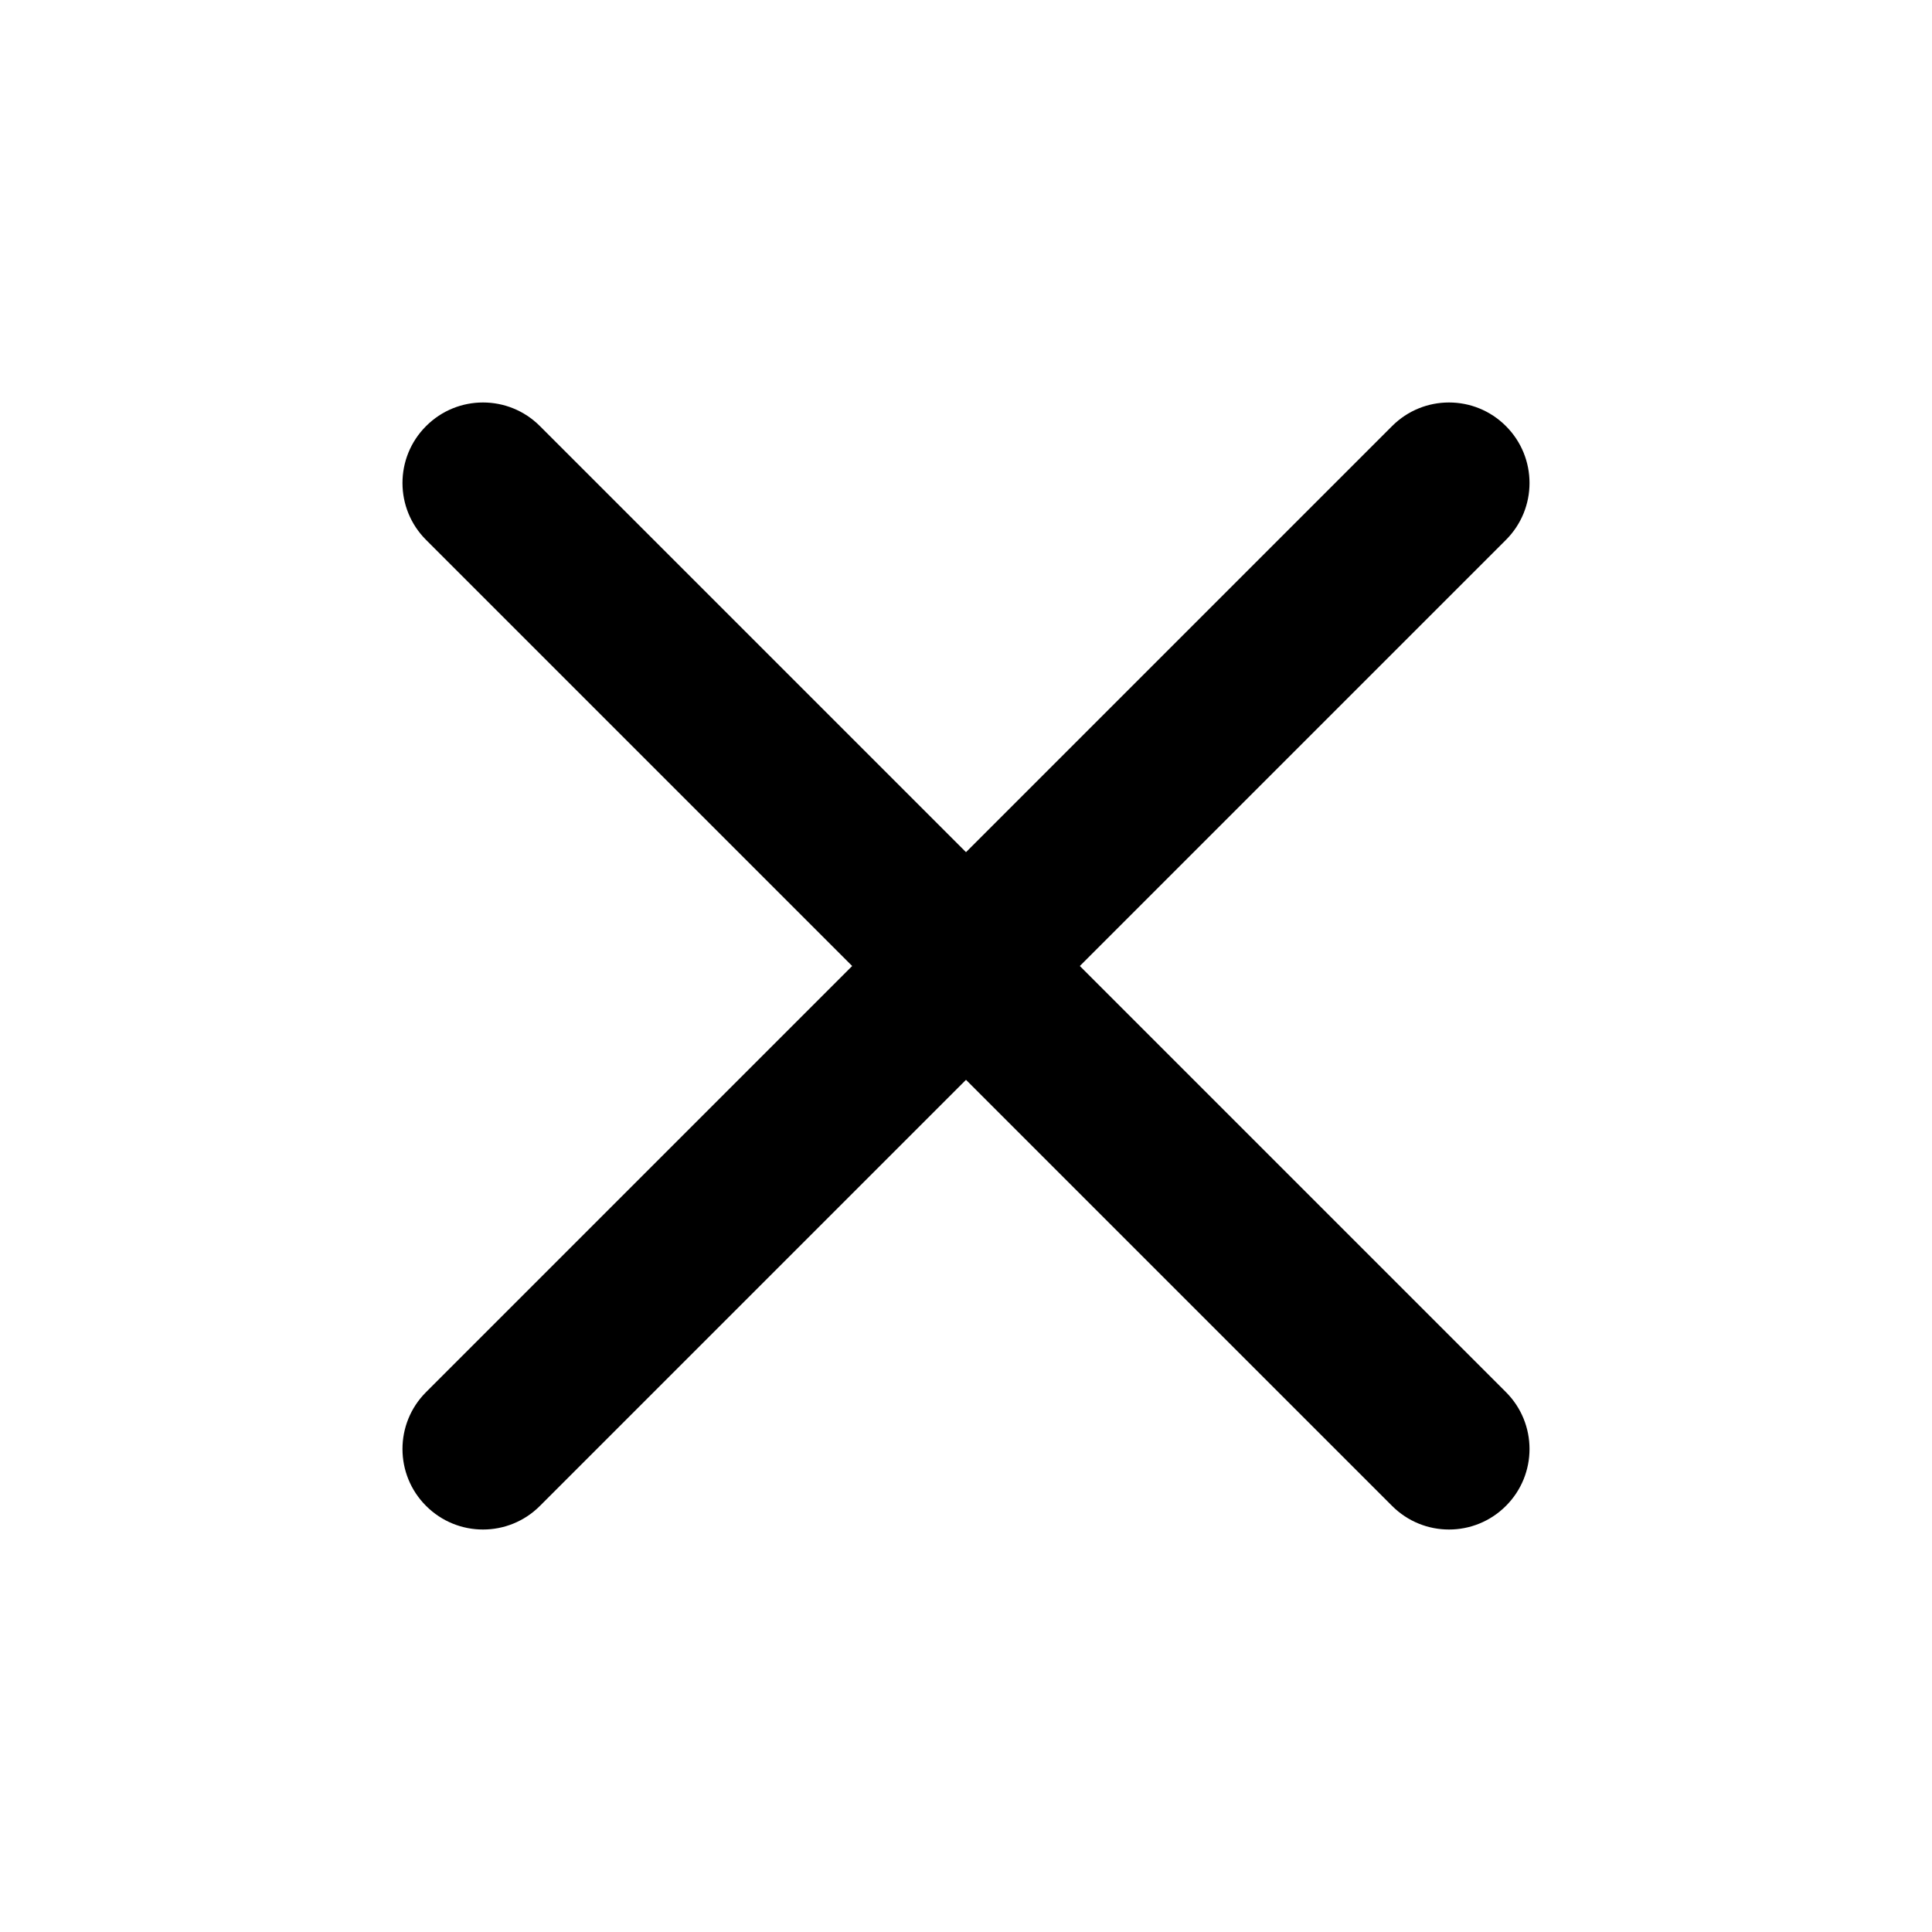
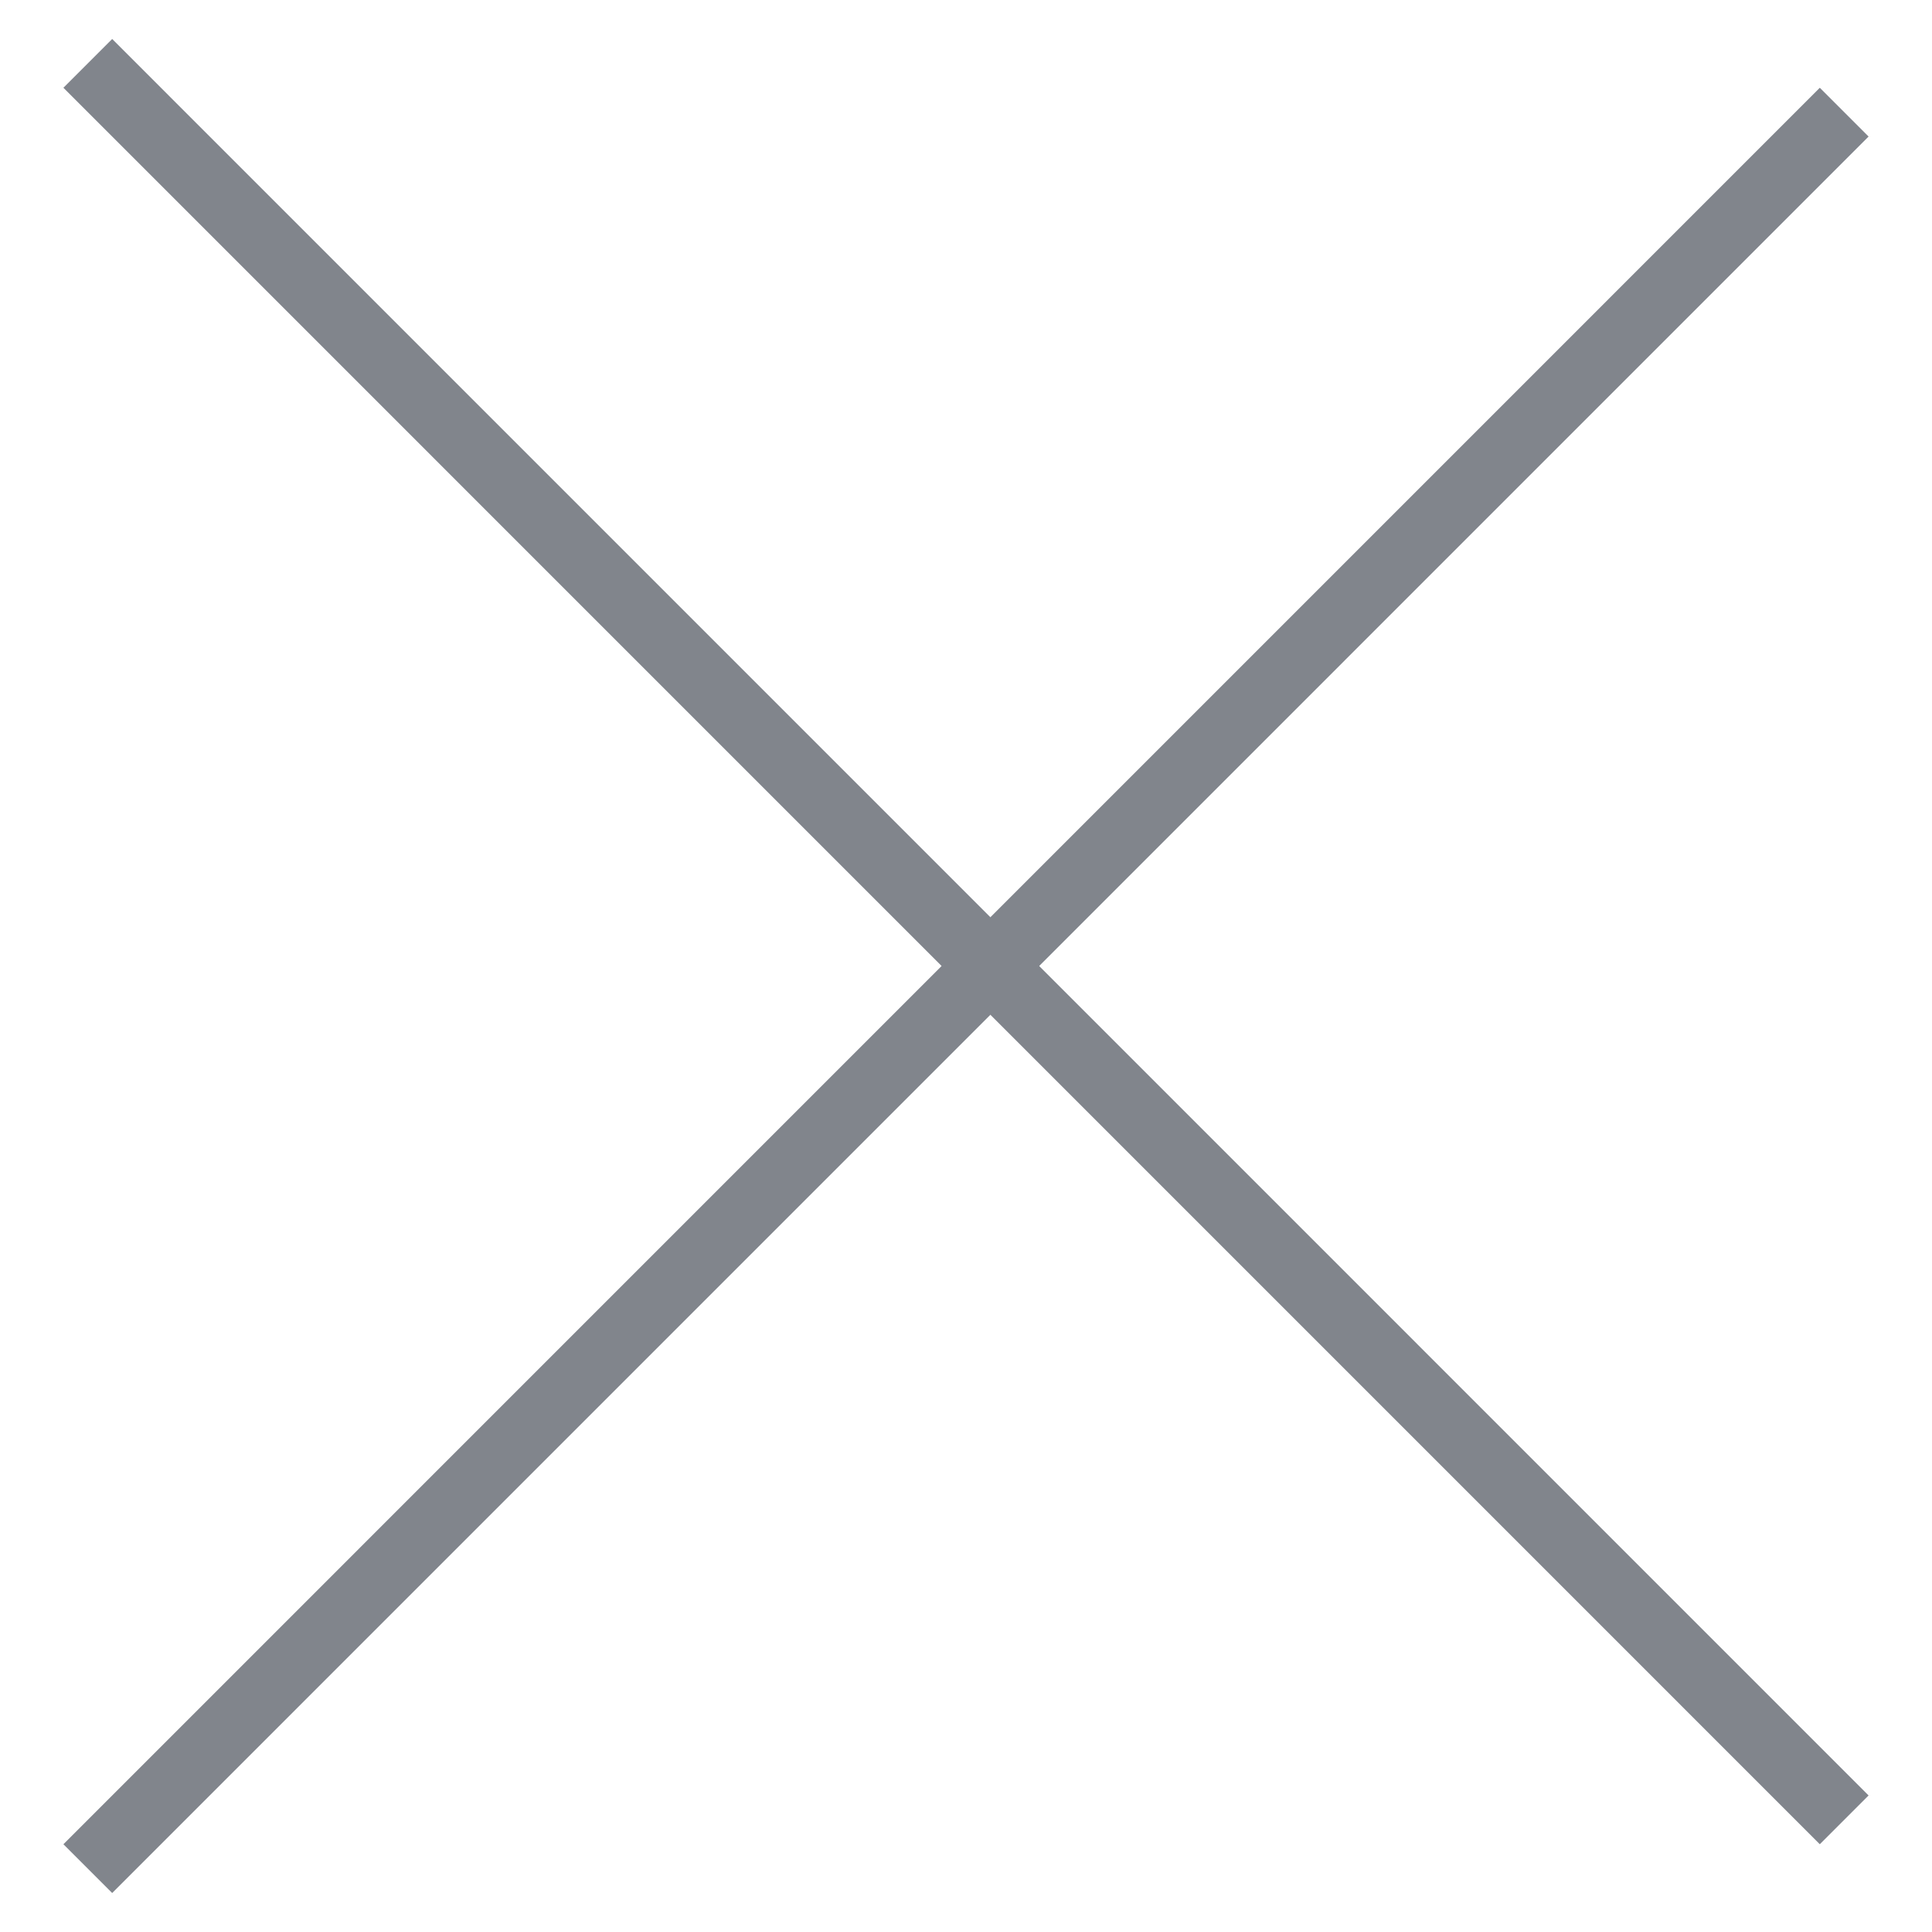
- <svg xmlns="http://www.w3.org/2000/svg" width="24" height="24" viewBox="0 0 24 24" fill="none">
-   <path fill-rule="evenodd" clip-rule="evenodd" d="M18.707 5.293C19.098 5.683 19.098 6.317 18.707 6.707L6.707 18.707C6.317 19.098 5.683 19.098 5.293 18.707C4.902 18.317 4.902 17.683 5.293 17.293L17.293 5.293C17.683 4.902 18.317 4.902 18.707 5.293Z" fill="currentColor" />
-   <path fill-rule="evenodd" clip-rule="evenodd" d="M5.293 5.293C5.683 4.902 6.317 4.902 6.707 5.293L18.707 17.293C19.098 17.683 19.098 18.317 18.707 18.707C18.317 19.098 17.683 19.098 17.293 18.707L5.293 6.707C4.902 6.317 4.902 5.683 5.293 5.293Z" fill="currentColor" />
+ <svg xmlns="http://www.w3.org/2000/svg" width="28" height="28" viewBox="0 0 28 28" fill="none">
+   <path d="M0.919 26.728L26.374 1.272L27.081 1.979L1.626 27.435L0.919 26.728Z" fill="#81858C" />
+   <path d="M26.374 26.728L0.919 1.272L1.626 0.565L27.081 26.021L26.374 26.728Z" fill="#81858C" />
</svg>
